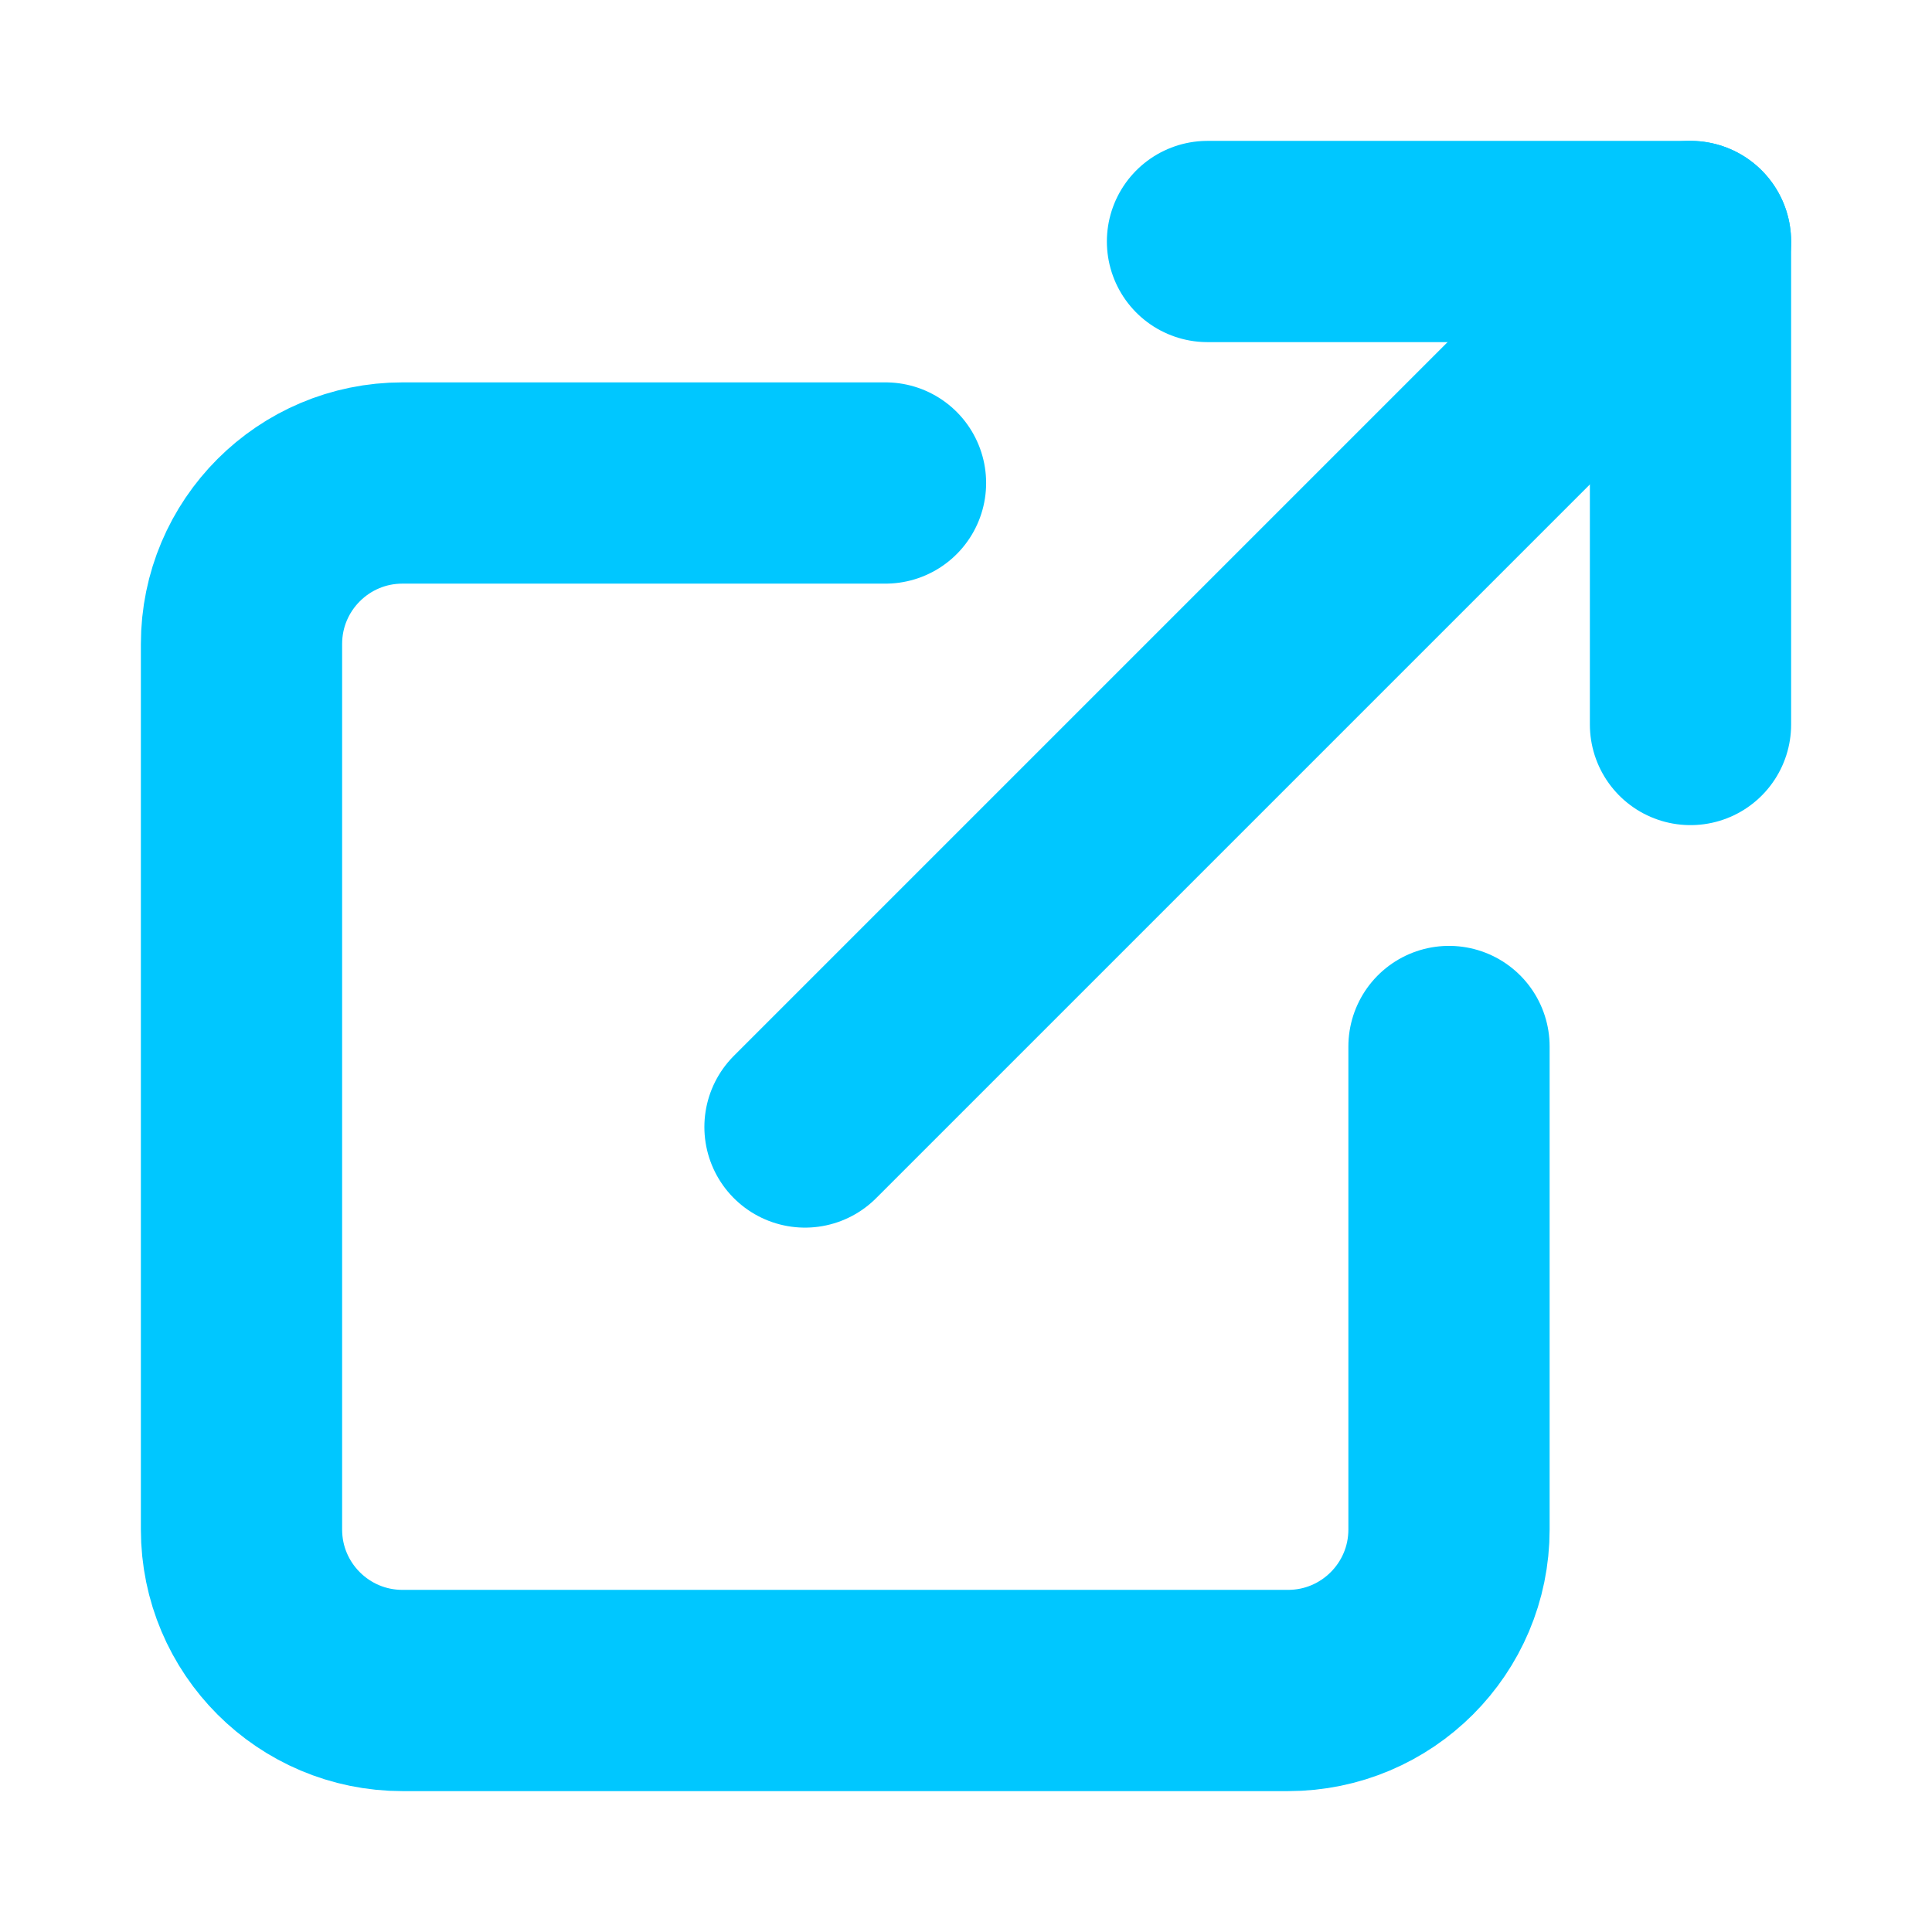
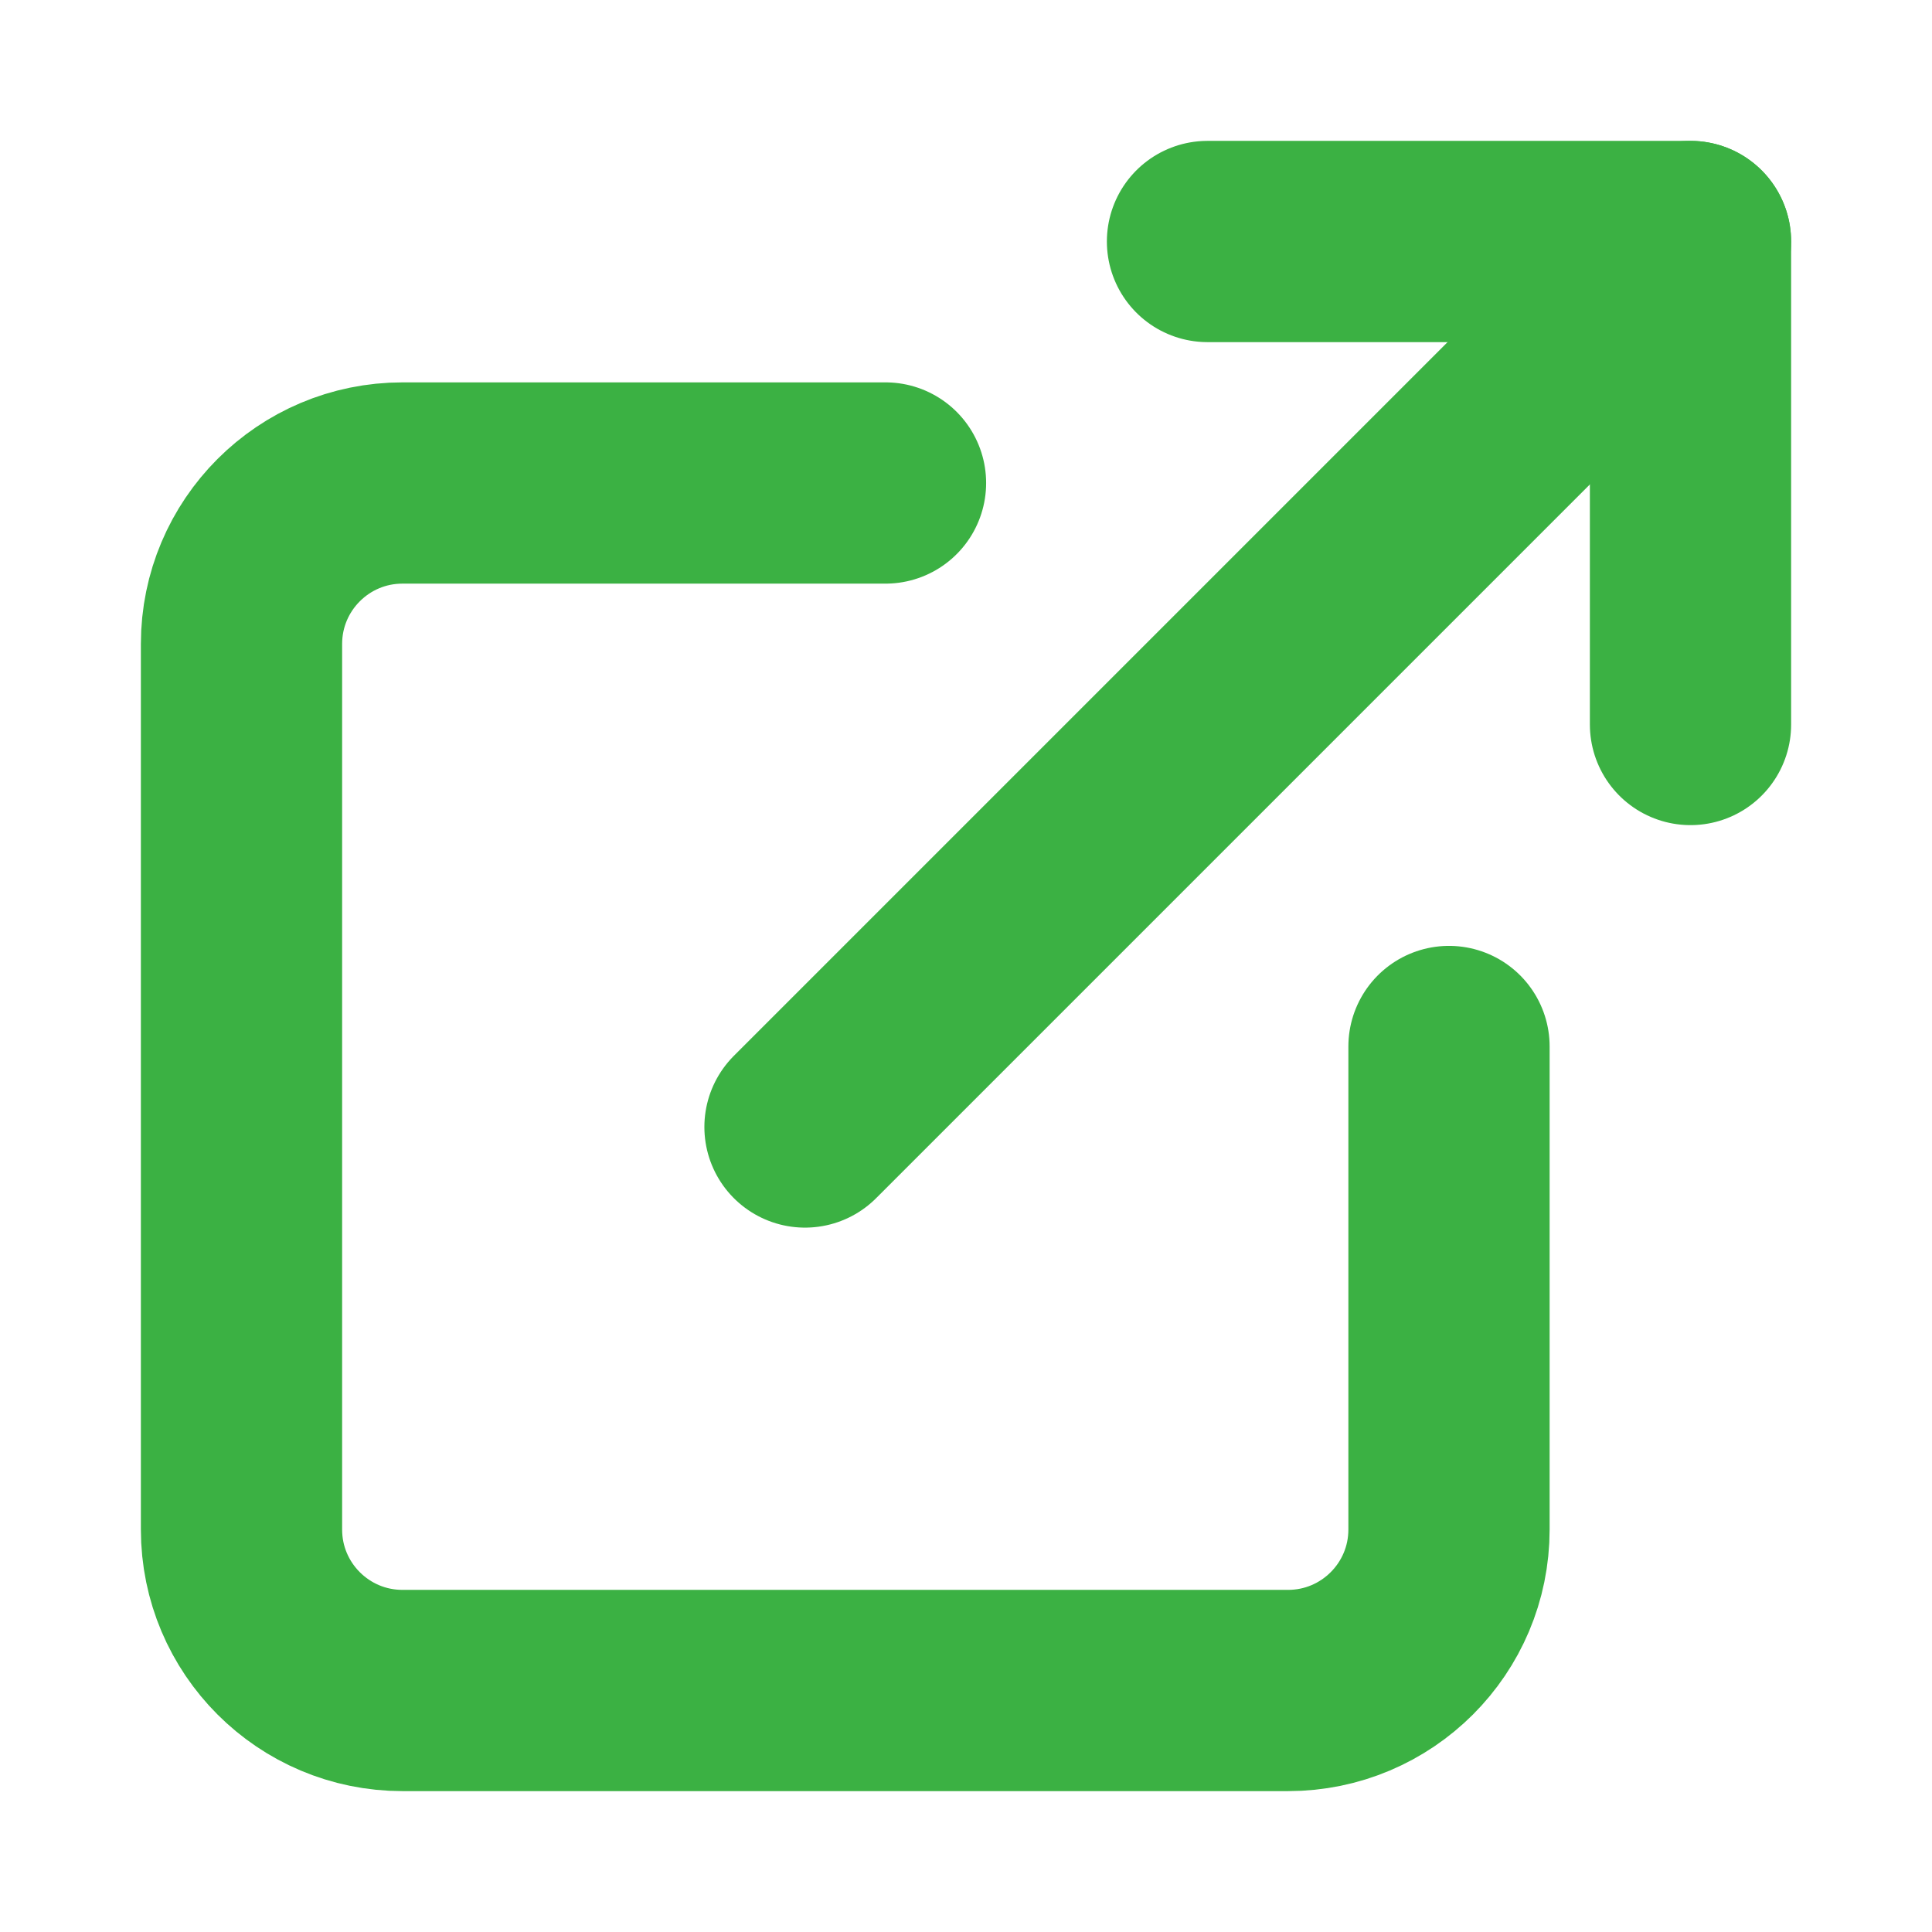
- <svg xmlns="http://www.w3.org/2000/svg" width="20" height="20" viewBox="0 0 24 24" fill="none" stroke="#00c7ff" stroke-width="2.5" stroke-linecap="round" stroke-linejoin="round" class="feather feather-external-link">
+ <svg xmlns="http://www.w3.org/2000/svg" width="20" height="20" viewBox="0 0 24 24" fill="none" stroke="#3BB143" stroke-width="2.5" stroke-linecap="round" stroke-linejoin="round" class="feather feather-external-link">
  <path d="M18 13v6a2 2 0 0 1-2 2H5a2 2 0 0 1-2-2V8a2 2 0 0 1 2-2h6" />
  <polyline points="15 3 21 3 21 9" />
  <line x1="10" y1="14" x2="21" y2="3" />
</svg>
